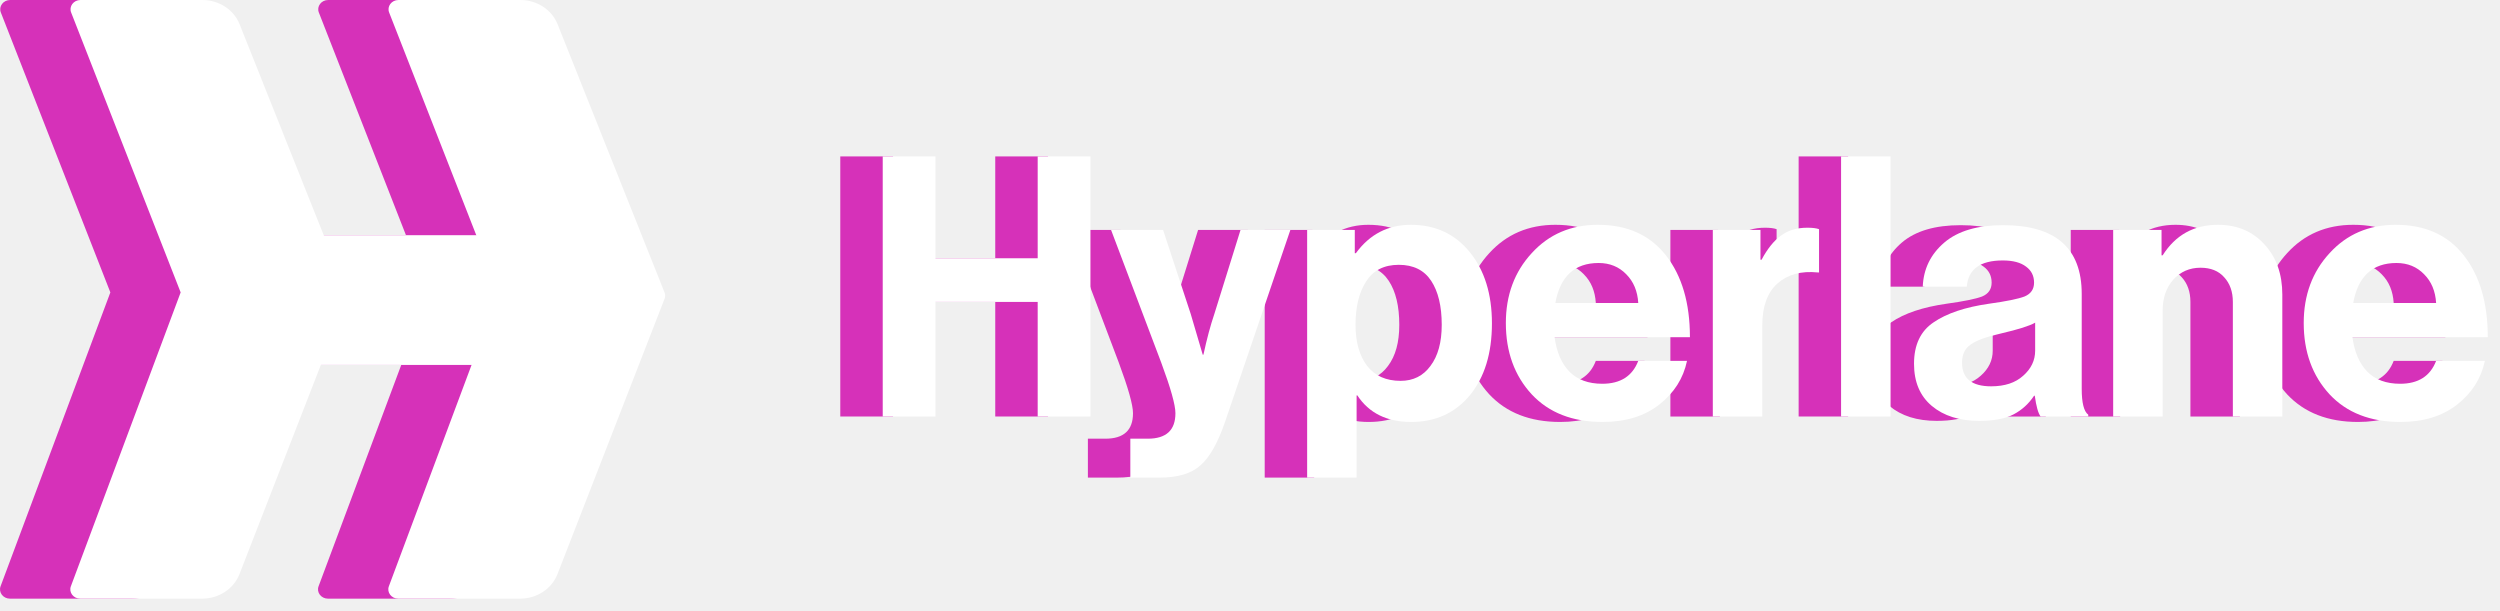
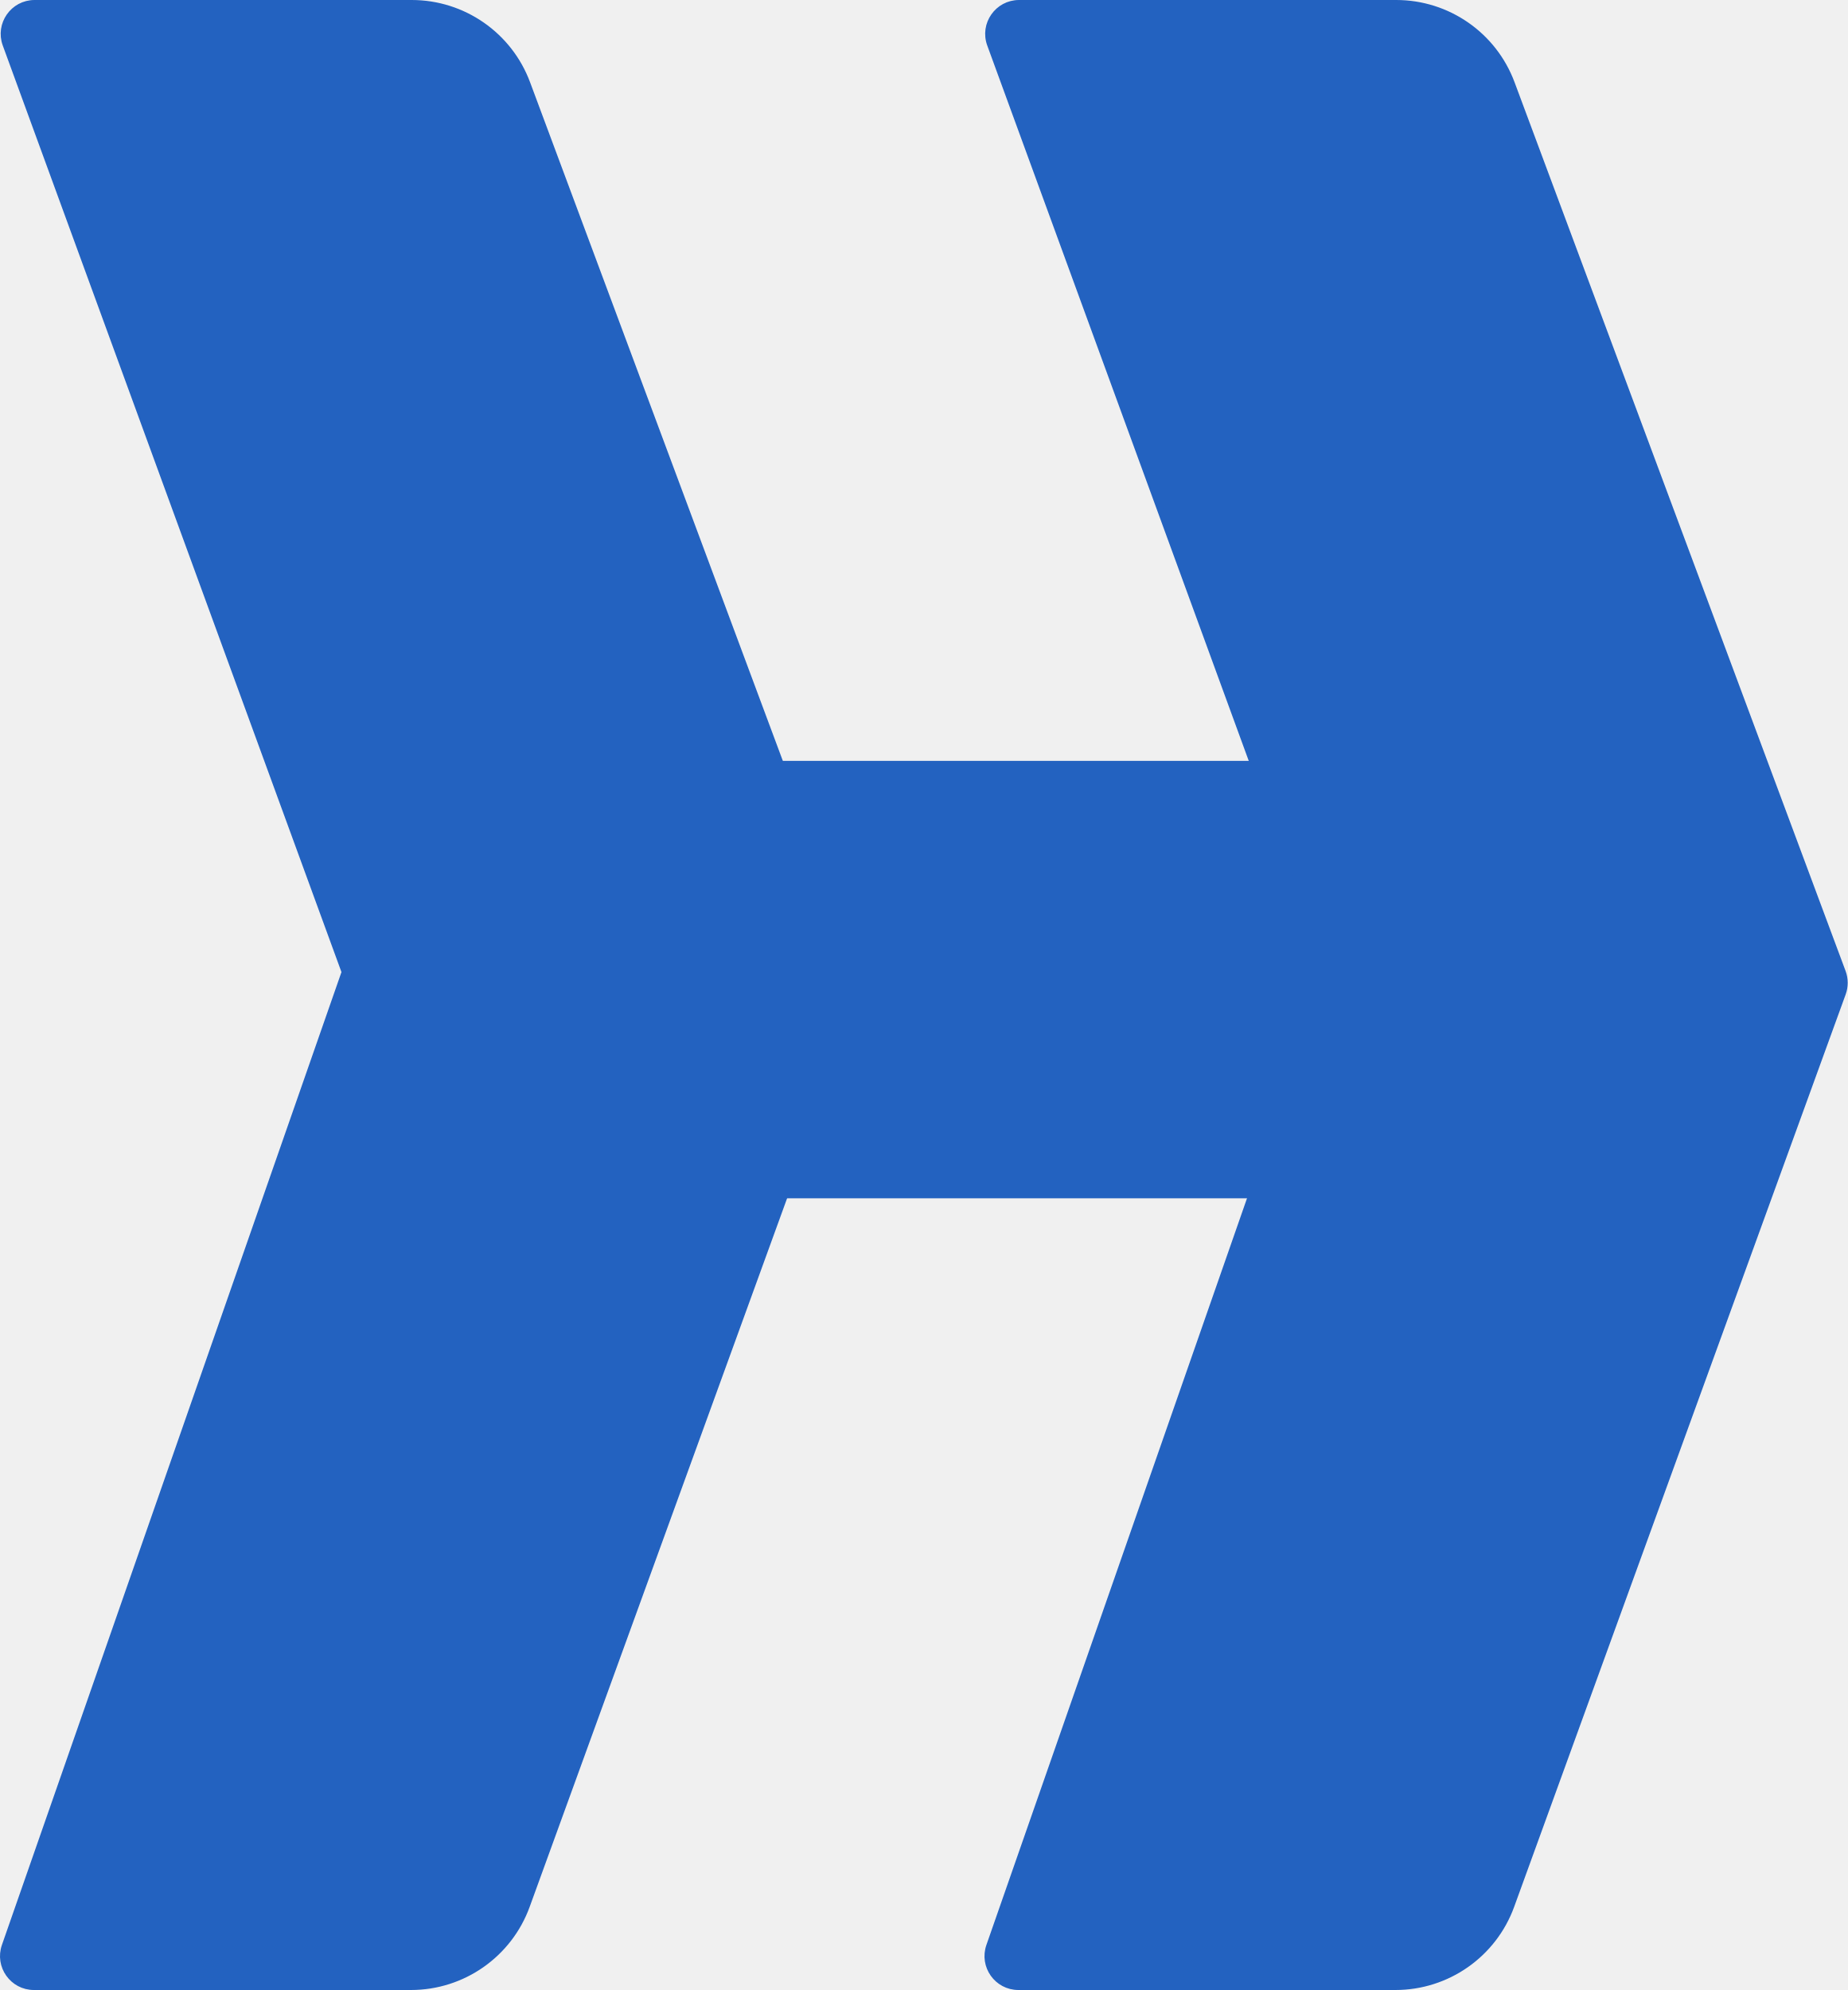
- <svg xmlns="http://www.w3.org/2000/svg" width="176" height="43" viewBox="0 0 176 43" fill="none">
-   <path d="M59.156 29.322V11.012H62.87V18.182H70.066V11.012H73.779V29.322H70.066V21.255H62.87V29.322H59.156Z" fill="#D631B9" />
-   <path d="M76.587 33.624V30.884H77.817C79.114 30.884 79.763 30.287 79.763 29.091C79.763 28.511 79.43 27.325 78.764 25.532L75.23 16.185H78.892L80.838 22.1L81.683 24.968H81.735C81.974 23.859 82.23 22.903 82.503 22.1L84.347 16.185H87.855L83.271 29.655C82.759 31.157 82.178 32.19 81.53 32.754C80.898 33.334 79.933 33.624 78.636 33.624H76.587Z" fill="#D631B9" />
-   <path d="M89.035 33.624V16.185H92.39V17.824H92.466C93.44 16.492 94.729 15.826 96.334 15.826C98.058 15.826 99.441 16.466 100.482 17.747C101.524 19.027 102.044 20.7 102.044 22.766C102.044 24.883 101.524 26.573 100.482 27.837C99.441 29.083 98.066 29.706 96.359 29.706C94.652 29.706 93.388 29.083 92.569 27.837H92.518V33.624H89.035ZM95.616 26.812C96.504 26.812 97.204 26.462 97.716 25.762C98.246 25.062 98.51 24.098 98.51 22.869C98.51 21.554 98.263 20.521 97.768 19.77C97.272 19.019 96.513 18.643 95.488 18.643C94.447 18.643 93.679 19.036 93.184 19.821C92.689 20.589 92.441 21.605 92.441 22.869C92.441 24.081 92.714 25.045 93.26 25.762C93.807 26.462 94.592 26.812 95.616 26.812Z" fill="#D631B9" />
-   <path d="M109.837 29.706C107.72 29.706 106.055 29.057 104.843 27.76C103.631 26.445 103.025 24.772 103.025 22.741C103.025 20.777 103.631 19.138 104.843 17.824C106.055 16.492 107.609 15.826 109.504 15.826C111.57 15.826 113.166 16.543 114.293 17.977C115.419 19.411 115.983 21.332 115.983 23.739H106.456C106.593 24.781 106.943 25.592 107.506 26.172C108.07 26.735 108.838 27.017 109.811 27.017C111.092 27.017 111.937 26.479 112.346 25.404H115.778C115.522 26.633 114.873 27.657 113.832 28.477C112.79 29.296 111.459 29.706 109.837 29.706ZM109.555 18.515C107.865 18.515 106.849 19.454 106.508 21.332H112.346C112.295 20.495 112.013 19.821 111.501 19.309C110.989 18.78 110.34 18.515 109.555 18.515Z" fill="#D631B9" />
-   <path d="M120.95 16.185V18.285H121.026C121.436 17.516 121.889 16.953 122.384 16.594C122.879 16.219 123.502 16.031 124.253 16.031C124.612 16.031 124.885 16.065 125.073 16.134V19.181H124.996C123.818 19.061 122.87 19.317 122.153 19.949C121.436 20.581 121.078 21.571 121.078 22.92V29.322H117.595V16.185H120.95Z" fill="#D631B9" />
-   <path d="M126.624 29.322V11.012H130.107V29.322H126.624Z" fill="#D631B9" />
-   <path d="M140.672 29.322C140.501 29.1 140.364 28.613 140.262 27.862H140.211C139.835 28.426 139.357 28.861 138.776 29.168C138.196 29.476 137.385 29.629 136.344 29.629C134.961 29.629 133.851 29.279 133.015 28.579C132.178 27.879 131.76 26.889 131.76 25.609C131.76 24.277 132.221 23.304 133.143 22.689C134.064 22.058 135.362 21.622 137.035 21.383C138.264 21.213 139.101 21.042 139.545 20.871C139.989 20.683 140.211 20.359 140.211 19.898C140.211 19.42 140.023 19.044 139.647 18.771C139.272 18.481 138.725 18.336 138.008 18.336C136.42 18.336 135.575 18.951 135.473 20.18H132.374C132.426 18.933 132.929 17.901 133.885 17.081C134.841 16.262 136.224 15.852 138.034 15.852C141.722 15.852 143.565 17.465 143.565 20.692V27.376C143.565 28.366 143.719 28.972 144.026 29.194V29.322H140.672ZM137.189 27.197C138.145 27.197 138.896 26.949 139.442 26.454C140.006 25.959 140.287 25.37 140.287 24.687V22.715C139.912 22.937 139.101 23.193 137.855 23.483C136.864 23.705 136.164 23.961 135.755 24.252C135.345 24.525 135.14 24.951 135.14 25.532C135.14 26.642 135.823 27.197 137.189 27.197Z" fill="#D631B9" />
-   <path d="M149.185 16.185V17.977H149.262C150.167 16.543 151.465 15.826 153.155 15.826C154.504 15.826 155.596 16.287 156.433 17.209C157.269 18.114 157.688 19.292 157.688 20.743V29.322H154.205V21.255C154.205 20.538 154 19.958 153.59 19.514C153.198 19.07 152.643 18.848 151.926 18.848C151.157 18.848 150.517 19.13 150.005 19.693C149.51 20.256 149.262 20.982 149.262 21.87V29.322H145.78V16.185H149.185Z" fill="#D631B9" />
-   <path d="M166.006 29.706C163.889 29.706 162.225 29.057 161.012 27.76C159.8 26.445 159.194 24.772 159.194 22.741C159.194 20.777 159.8 19.138 161.012 17.824C162.225 16.492 163.778 15.826 165.673 15.826C167.739 15.826 169.335 16.543 170.462 17.977C171.589 19.411 172.152 21.332 172.152 23.739H162.626C162.762 24.781 163.112 25.592 163.676 26.172C164.239 26.735 165.007 27.017 165.98 27.017C167.261 27.017 168.106 26.479 168.516 25.404H171.947C171.691 26.633 171.042 27.657 170.001 28.477C168.96 29.296 167.628 29.706 166.006 29.706ZM165.724 18.515C164.034 18.515 163.018 19.454 162.677 21.332H168.516C168.465 20.495 168.183 19.821 167.671 19.309C167.158 18.78 166.51 18.515 165.724 18.515Z" fill="#D631B9" />
-   <path d="M62.144 29.322V11.012H65.857V18.182H73.053V11.012H76.767V29.322H73.053V21.255H65.857V29.322H62.144Z" fill="white" />
-   <path d="M79.575 33.624V30.884H80.804C82.102 30.884 82.75 30.287 82.75 29.091C82.75 28.511 82.418 27.325 81.752 25.532L78.218 16.185H81.88L83.826 22.1L84.671 24.968H84.722C84.961 23.859 85.217 22.903 85.491 22.1L87.334 16.185H90.843L86.259 29.655C85.747 31.157 85.166 32.19 84.517 32.754C83.886 33.334 82.921 33.624 81.624 33.624H79.575Z" fill="white" />
-   <path d="M92.023 33.624V16.185H95.377V17.824H95.454C96.427 16.492 97.716 15.826 99.321 15.826C101.045 15.826 102.428 16.466 103.47 17.747C104.511 19.027 105.032 20.7 105.032 22.766C105.032 24.883 104.511 26.573 103.47 27.837C102.428 29.083 101.054 29.706 99.347 29.706C97.639 29.706 96.376 29.083 95.557 27.837H95.505V33.624H92.023ZM98.604 26.812C99.492 26.812 100.192 26.462 100.704 25.762C101.233 25.062 101.498 24.098 101.498 22.869C101.498 21.554 101.25 20.521 100.755 19.77C100.26 19.019 99.5 18.643 98.476 18.643C97.435 18.643 96.666 19.036 96.171 19.821C95.676 20.589 95.429 21.605 95.429 22.869C95.429 24.081 95.702 25.045 96.248 25.762C96.794 26.462 97.58 26.812 98.604 26.812Z" fill="white" />
-   <path d="M112.824 29.706C110.707 29.706 109.043 29.057 107.831 27.76C106.619 26.445 106.012 24.772 106.012 22.741C106.012 20.777 106.619 19.138 107.831 17.824C109.043 16.492 110.596 15.826 112.491 15.826C114.557 15.826 116.154 16.543 117.28 17.977C118.407 19.411 118.971 21.332 118.971 23.739H109.444C109.581 24.781 109.931 25.592 110.494 26.172C111.057 26.735 111.826 27.017 112.799 27.017C114.079 27.017 114.924 26.479 115.334 25.404H118.766C118.51 26.633 117.861 27.657 116.819 28.477C115.778 29.296 114.446 29.706 112.824 29.706ZM112.543 18.515C110.853 18.515 109.837 19.454 109.495 21.332H115.334C115.283 20.495 115.001 19.821 114.489 19.309C113.977 18.78 113.328 18.515 112.543 18.515Z" fill="white" />
-   <path d="M123.937 16.185V18.285H124.014C124.424 17.516 124.876 16.953 125.371 16.594C125.866 16.219 126.49 16.031 127.241 16.031C127.599 16.031 127.872 16.065 128.06 16.134V19.181H127.983C126.805 19.061 125.858 19.317 125.141 19.949C124.424 20.581 124.065 21.571 124.065 22.92V29.322H120.582V16.185H123.937Z" fill="white" />
-   <path d="M129.612 29.322V11.012H133.095V29.322H129.612Z" fill="white" />
-   <path d="M143.659 29.322C143.489 29.1 143.352 28.613 143.249 27.862H143.198C142.823 28.426 142.345 28.861 141.764 29.168C141.184 29.476 140.373 29.629 139.331 29.629C137.948 29.629 136.839 29.279 136.002 28.579C135.166 27.879 134.747 26.889 134.747 25.609C134.747 24.277 135.208 23.304 136.13 22.689C137.052 22.058 138.35 21.622 140.023 21.383C141.252 21.213 142.089 21.042 142.532 20.871C142.976 20.683 143.198 20.359 143.198 19.898C143.198 19.42 143.01 19.044 142.635 18.771C142.259 18.481 141.713 18.336 140.996 18.336C139.408 18.336 138.563 18.951 138.461 20.18H135.362C135.413 18.933 135.917 17.901 136.873 17.081C137.829 16.262 139.212 15.852 141.022 15.852C144.709 15.852 146.553 17.465 146.553 20.692V27.376C146.553 28.366 146.707 28.972 147.014 29.194V29.322H143.659ZM140.176 27.197C141.133 27.197 141.884 26.949 142.43 26.454C142.993 25.959 143.275 25.37 143.275 24.687V22.715C142.9 22.937 142.089 23.193 140.842 23.483C139.852 23.705 139.152 23.961 138.742 24.252C138.333 24.525 138.128 24.951 138.128 25.532C138.128 26.642 138.811 27.197 140.176 27.197Z" fill="white" />
-   <path d="M152.173 16.185V17.977H152.25C153.155 16.543 154.452 15.826 156.143 15.826C157.491 15.826 158.584 16.287 159.42 17.209C160.257 18.114 160.675 19.292 160.675 20.743V29.322H157.193V21.255C157.193 20.538 156.988 19.958 156.578 19.514C156.185 19.07 155.63 18.848 154.913 18.848C154.145 18.848 153.505 19.13 152.993 19.693C152.498 20.256 152.25 20.982 152.25 21.87V29.322H148.767V16.185H152.173Z" fill="white" />
-   <path d="M168.994 29.706C166.877 29.706 165.212 29.057 164 27.76C162.788 26.445 162.182 24.772 162.182 22.741C162.182 20.777 162.788 19.138 164 17.824C165.212 16.492 166.766 15.826 168.661 15.826C170.727 15.826 172.323 16.543 173.45 17.977C174.576 19.411 175.14 21.332 175.14 23.739H165.613C165.75 24.781 166.1 25.592 166.663 26.172C167.227 26.735 167.995 27.017 168.968 27.017C170.249 27.017 171.094 26.479 171.503 25.404H174.935C174.679 26.633 174.03 27.657 172.989 28.477C171.947 29.296 170.616 29.706 168.994 29.706ZM168.712 18.515C167.022 18.515 166.006 19.454 165.665 21.332H171.503C171.452 20.495 171.171 19.821 170.658 19.309C170.146 18.78 169.497 18.515 168.712 18.515Z" fill="white" />
-   <path d="M23.104 0H31.68C32.85 0 33.897 0.679 34.305 1.704L41.833 20.585C41.891 20.731 41.892 20.891 41.835 21.037L41.792 21.145L41.792 21.147L34.296 40.421C33.894 41.456 32.841 42.145 31.663 42.145H23.088C22.606 42.145 22.268 41.7 22.427 41.275L30.156 20.585L22.446 0.879C22.279 0.452 22.617 0 23.104 0Z" fill="#D631B9" />
-   <path d="M0.716 0H9.293C10.463 0 11.509 0.679 11.918 1.704L19.445 20.585C19.504 20.731 19.504 20.891 19.448 21.037L19.405 21.145L19.405 21.147L11.909 40.421C11.507 41.456 10.454 42.145 9.276 42.145H0.701C0.219 42.145 -0.119 41.7 0.04 41.275L7.769 20.585L0.059 0.879C-0.108 0.452 0.23 0 0.716 0Z" fill="#D631B9" />
-   <path d="M28.923 16.559H16.816V25.692H28.923L30.901 20.995L28.923 16.559Z" fill="#D631B9" />
-   <path d="M28.053 0H36.629C37.799 0 38.846 0.679 39.254 1.704L46.782 20.585C46.84 20.731 46.841 20.891 46.784 21.037L46.742 21.145L46.741 21.147L39.245 40.421C38.843 41.456 37.791 42.145 36.612 42.145H28.037C27.555 42.145 27.217 41.7 27.376 41.275L35.105 20.585L27.395 0.879C27.228 0.452 27.566 0 28.053 0Z" fill="white" />
-   <path d="M5.666 0H14.242C15.412 0 16.459 0.679 16.867 1.704L24.395 20.585C24.453 20.731 24.453 20.891 24.397 21.037L24.355 21.145L24.354 21.147L16.858 40.421C16.456 41.456 15.403 42.145 14.225 42.145H5.65C5.168 42.145 4.83 41.7 4.989 41.275L12.718 20.585L5.008 0.879C4.841 0.452 5.179 0 5.666 0Z" fill="white" />
-   <path d="M33.872 16.559H21.766V25.692H33.872L35.85 20.995L33.872 16.559Z" fill="white" />
+ <svg xmlns="http://www.w3.org/2000/svg" fill="none" viewBox="197.5 150.5 299.96 323">
+   <path d="M362.935 151H424.16C432.513 151 439.986 156.191 442.902 164.018L496.642 308.276C497.056 309.389 497.061 310.613 496.656 311.729L496.354 312.558L496.352 312.566L442.838 459.831C439.965 467.737 432.452 473 424.04 473H362.825C359.382 473 356.97 469.602 358.104 466.352L413.284 308.276L358.239 157.717C357.047 154.455 359.462 151 362.935 151Z" fill="#2362C0" />
+   <path d="M203.115 151H264.339C272.692 151 280.165 156.191 283.081 164.018L336.821 308.276C337.235 309.389 337.24 310.613 336.835 311.729L336.533 312.558L336.53 312.566L283.017 459.831C280.144 467.737 272.631 473 264.22 473H203.004C199.562 473 197.149 469.602 198.283 466.352L253.463 308.276L198.419 157.717C197.226 154.455 199.641 151 203.115 151Z" fill="#2362C0" />
+   <path d="M413.284 308.276L358.239 157.717C357.047 154.455 359.462 151 362.935 151H424.16C432.513 151 439.986 156.191 442.902 164.018L496.642 308.276C497.056 309.389 497.061 310.613 496.656 311.729L442.838 459.831C439.965 467.737 432.452 473 424.04 473H362.825C359.382 473 356.97 469.602 358.104 466.352L384.534 390.638L413.284 308.276ZM413.284 308.276L358.308 466.249C357.086 469.517 359.502 473 362.991 473H424.04M413.284 308.276L358.31 157.752C357.087 154.484 359.503 151 362.993 151H424.16M413.284 308.276L358.104 466.352C356.97 469.602 359.382 473 362.825 473H424.04M413.284 308.276L358.239 157.717C357.047 154.455 359.462 151 362.935 151H424.16M424.16 151C432.513 151 439.986 156.191 442.902 164.018L496.642 308.276M496.642 308.276C497.056 309.389 497.061 310.613 496.656 311.729M496.642 308.276L496.652 310.838C496.654 311.425 496.554 312.007 496.354 312.558M496.656 311.729L442.838 459.831M496.656 311.729L496.354 312.558M442.838 459.831C439.965 467.737 432.452 473 424.04 473M442.838 459.831L496.352 312.566L496.354 312.558M253.463 308.276L198.283 466.352C197.149 469.602 199.562 473 203.004 473H264.22C272.631 473 280.144 467.737 283.017 459.831L336.53 312.566L336.533 312.558L336.835 311.729C337.24 310.613 337.235 309.389 336.821 308.276L283.081 164.018C280.165 156.191 272.692 151 264.339 151H203.115C199.641 151 197.226 154.455 198.419 157.717L253.463 308.276Z" stroke="#2362C0" />
+   <path d="M401.284 274.5H324.784V344.5H401.284L413.784 308.5L401.284 274.5Z" fill="#2362C0" stroke="#2362C0" />
</svg>
